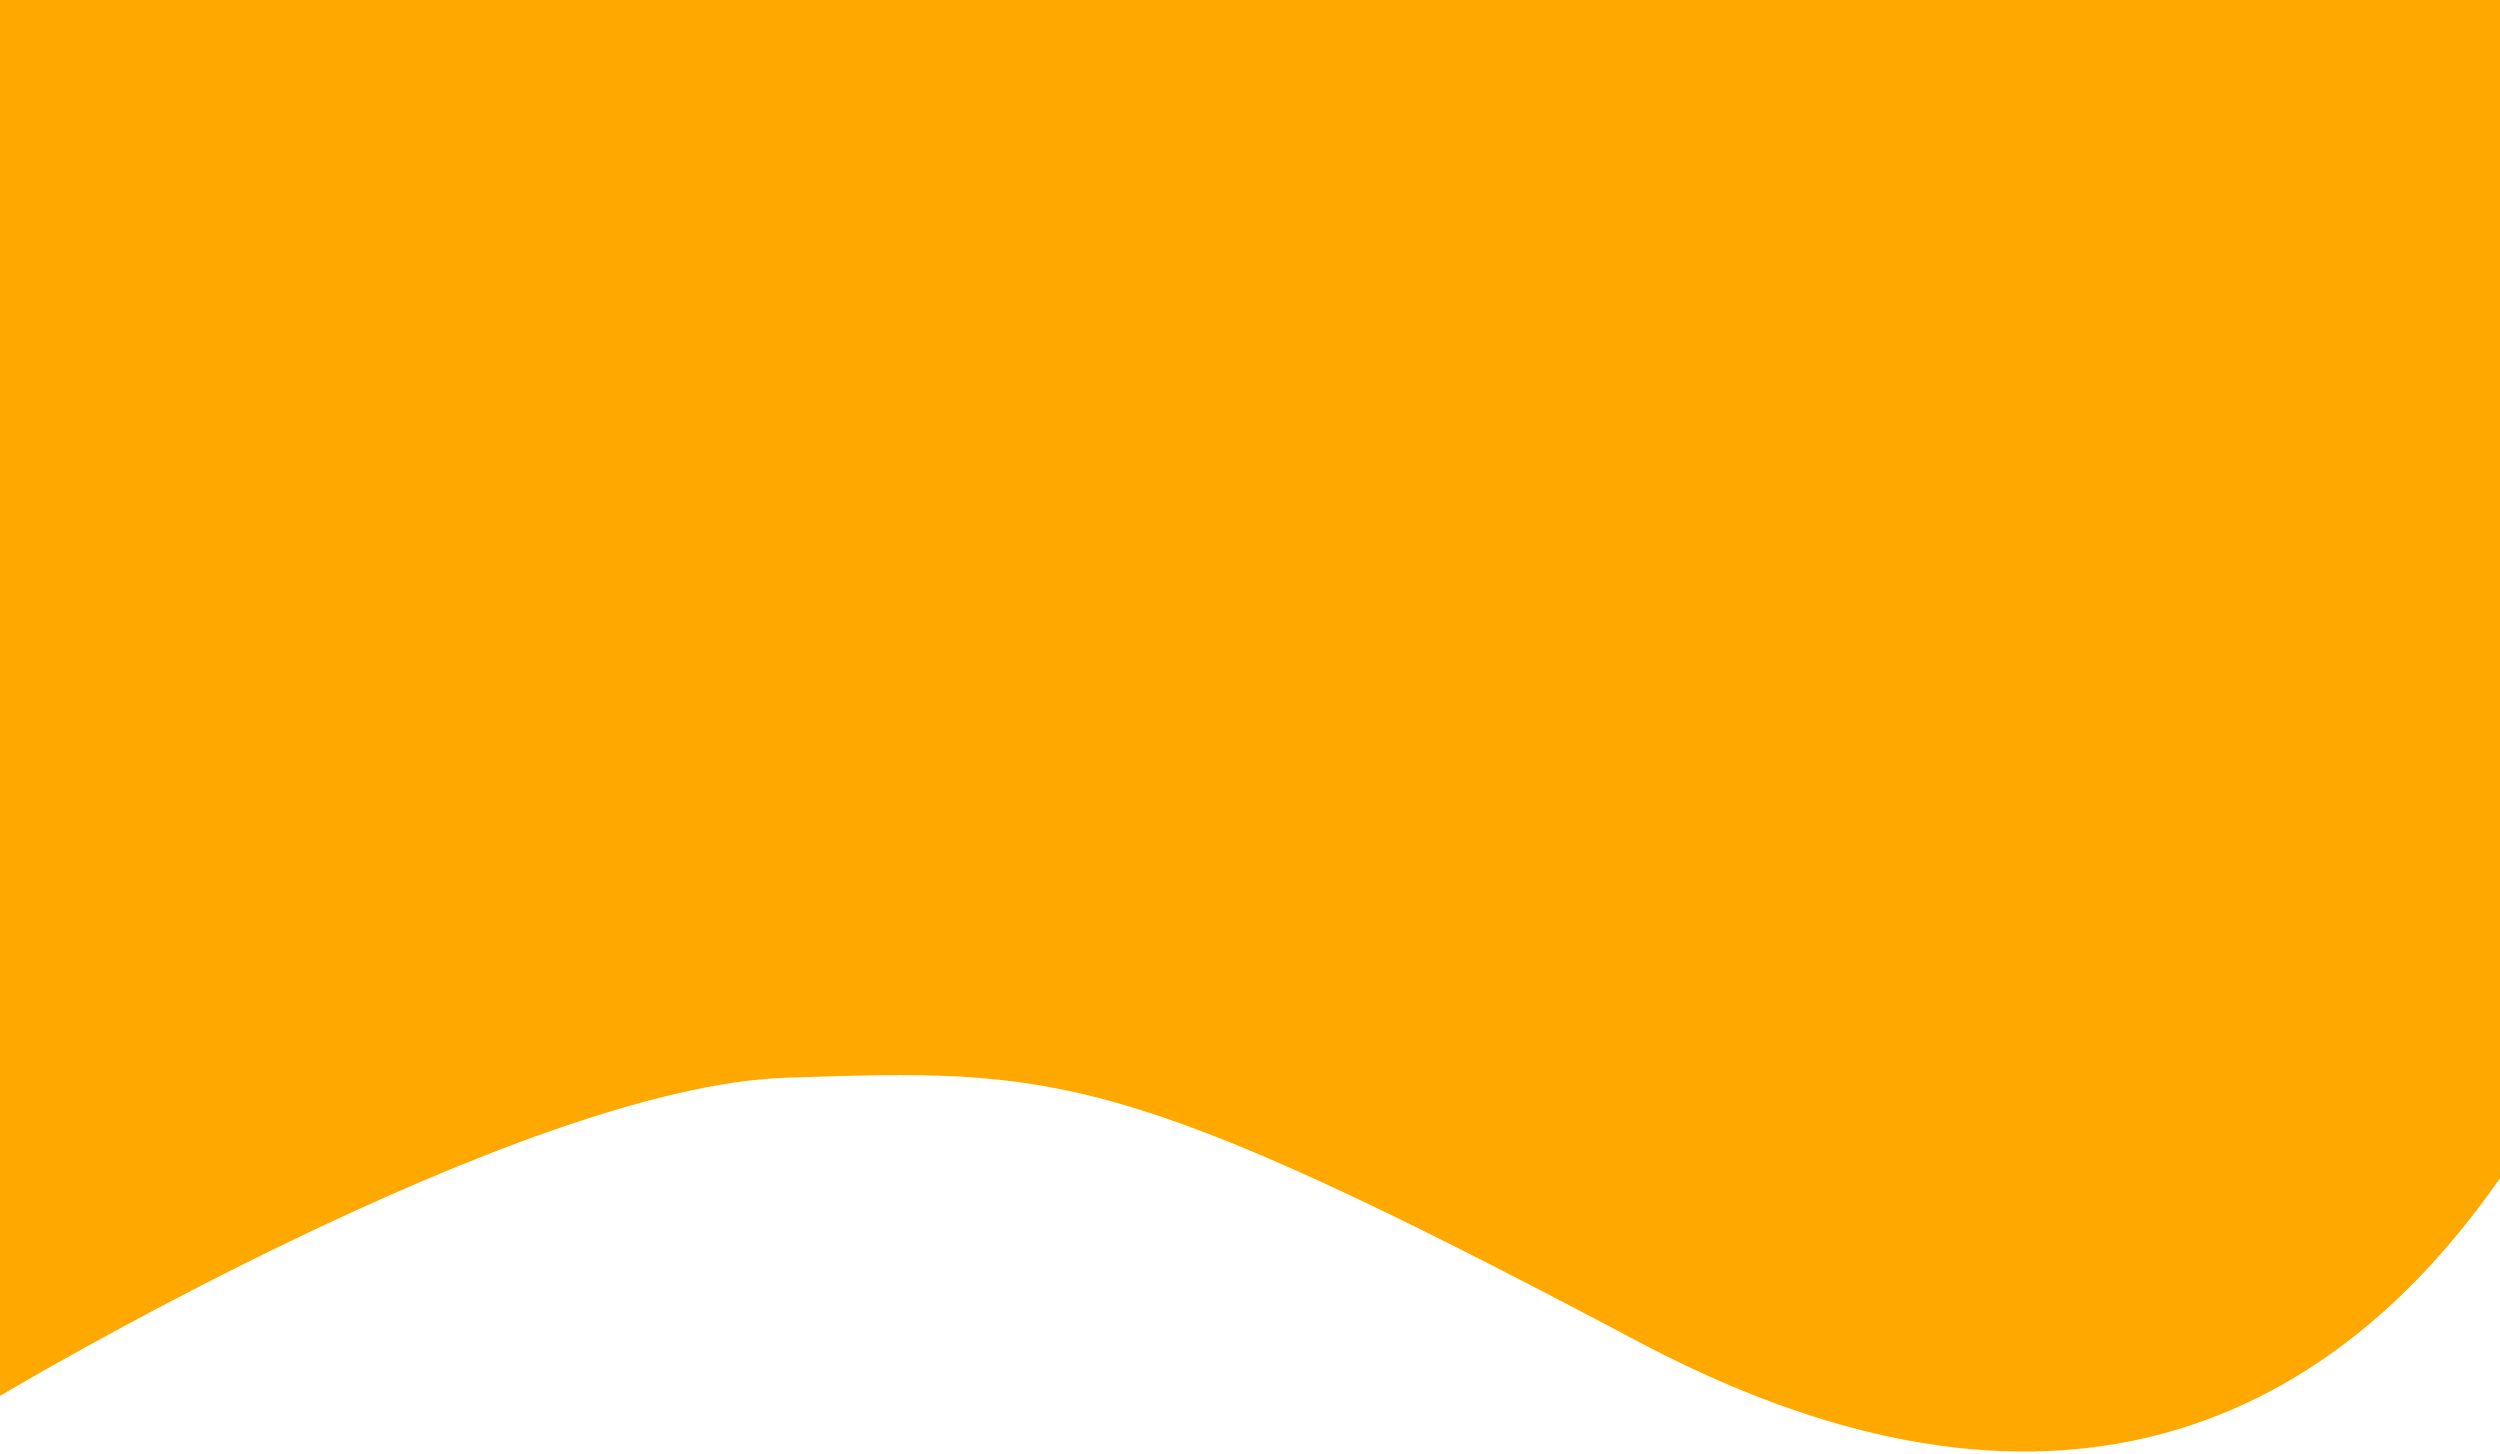
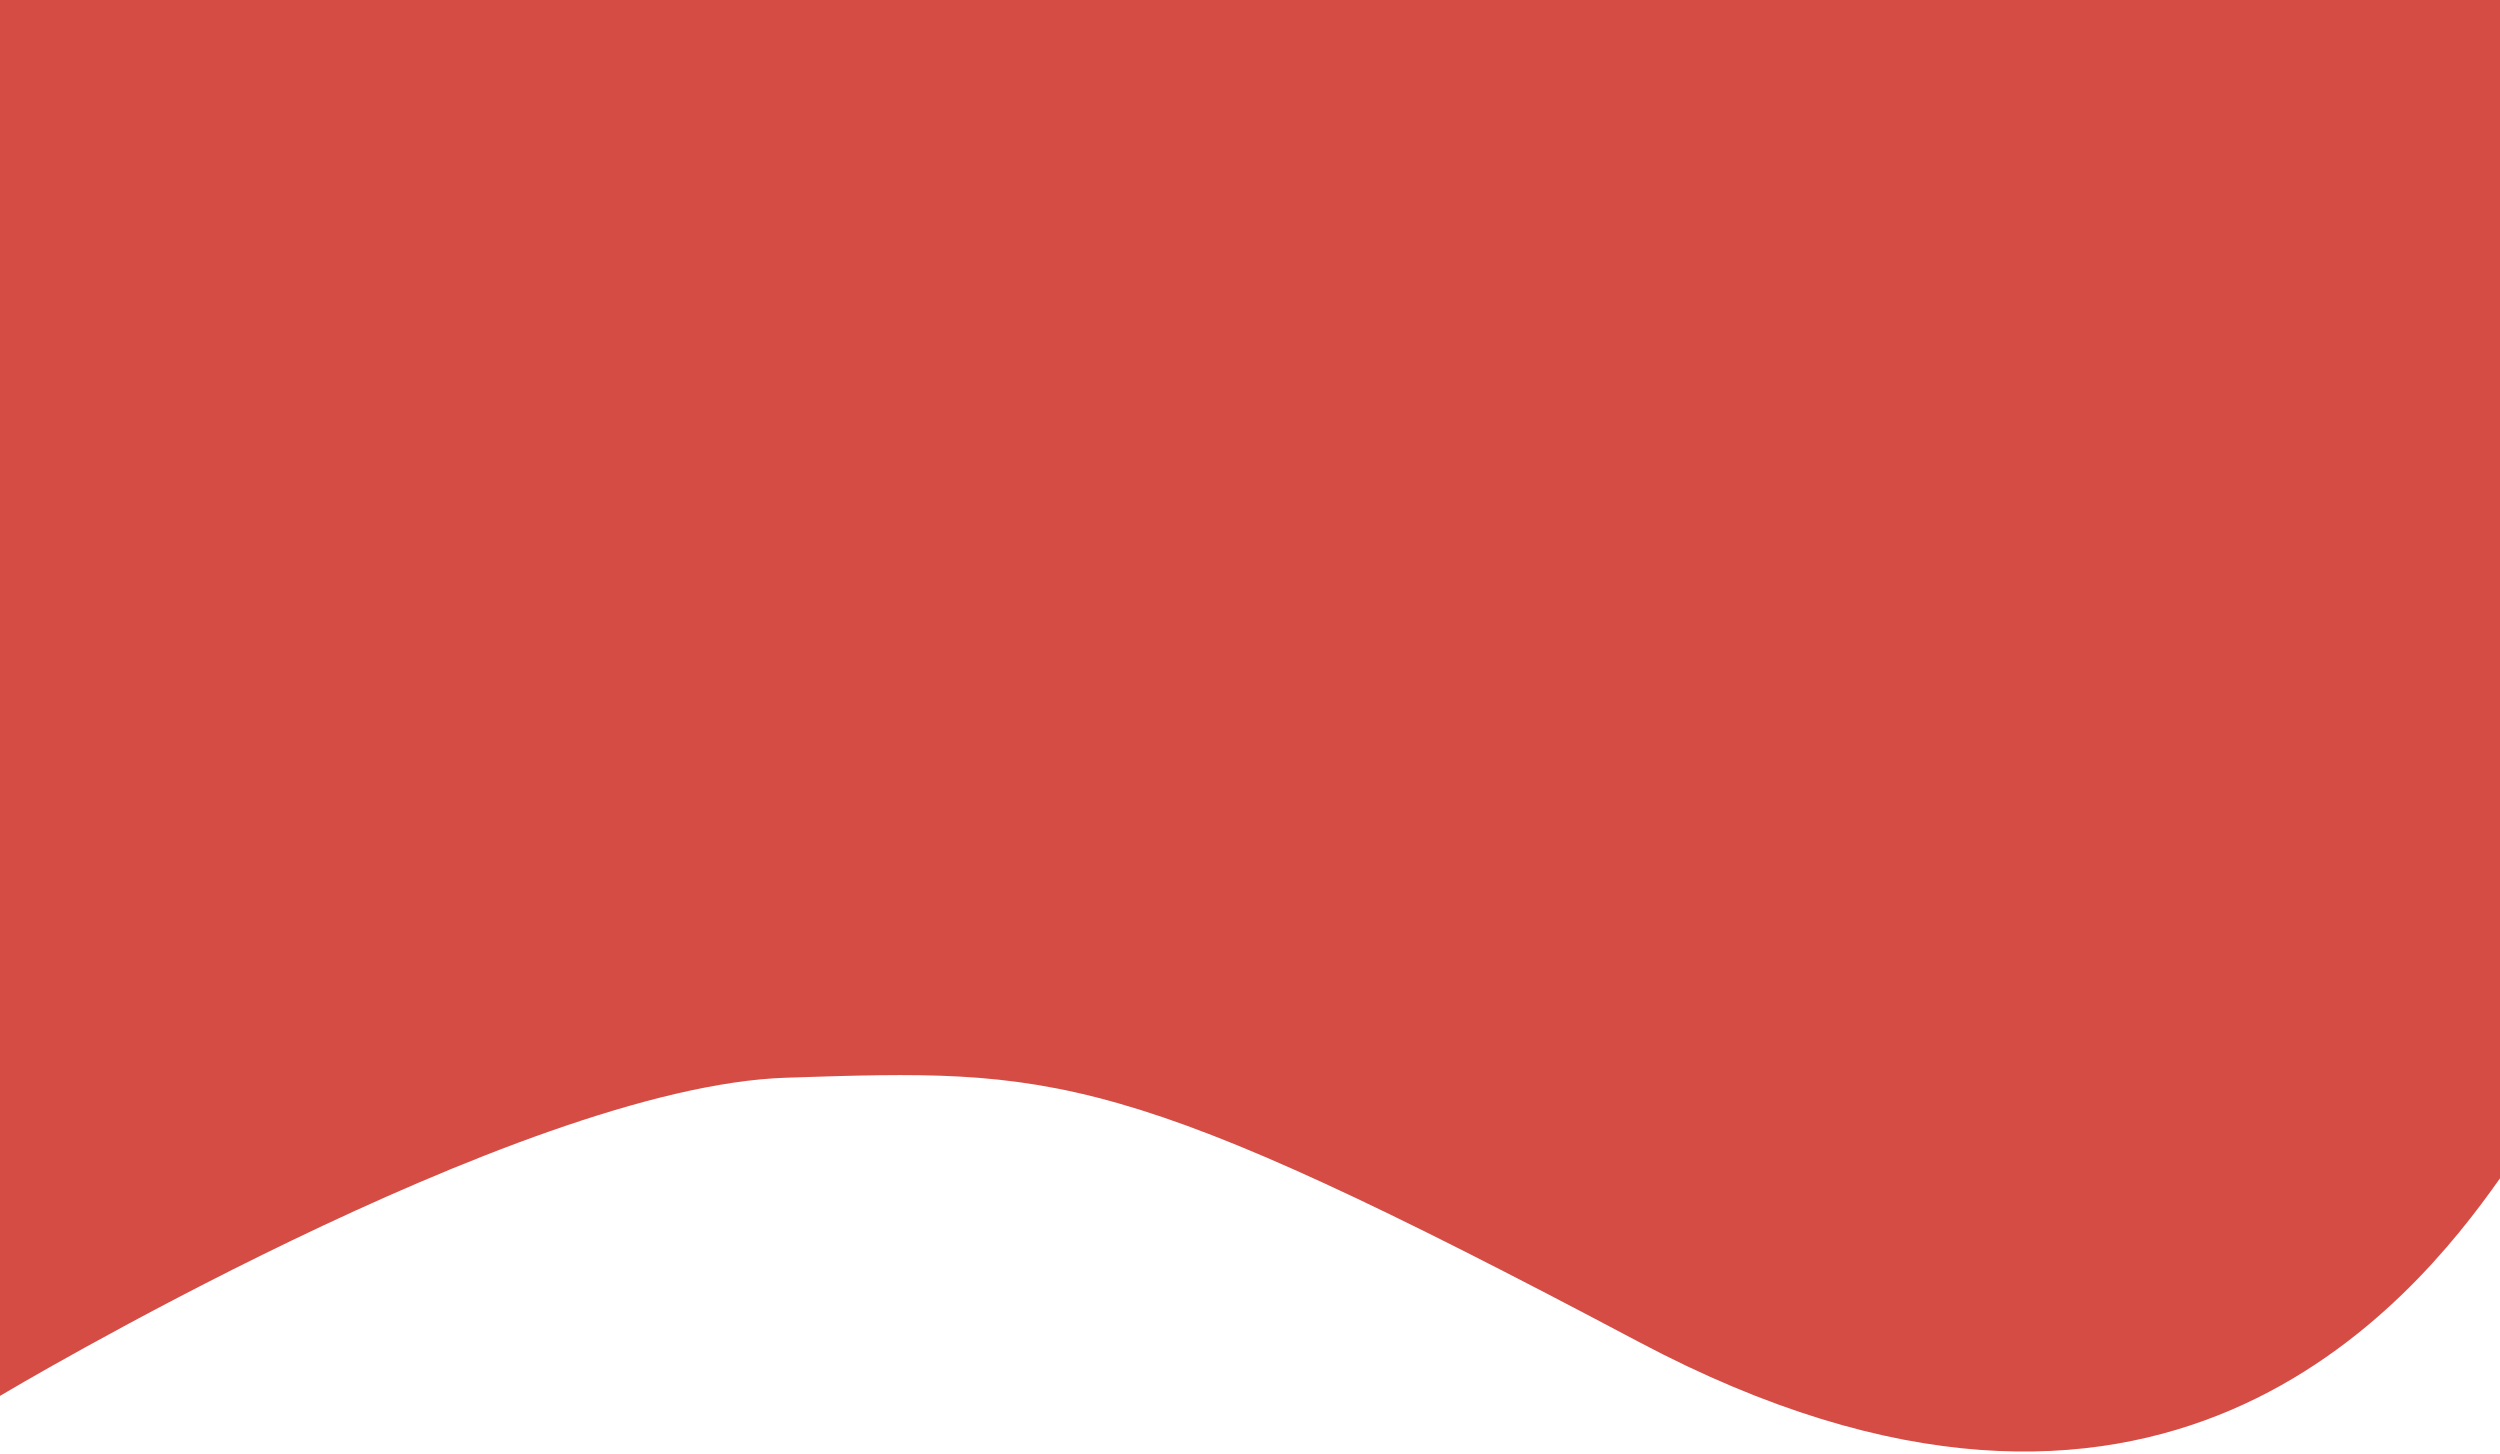
<svg xmlns="http://www.w3.org/2000/svg" width="994" height="578" viewBox="0 0 994 578" fill="none">
-   <path d="M994 0H0V555C0 555 206 432 312.5 428.5L312.899 428.487C419.065 424.998 445.258 424.137 651.5 533.5C858 643 959.249 517.832 994 468.5V0Z" fill="#FFA800" />
+   <path d="M994 0H0V555C0 555 206 432 312.5 428.5L312.899 428.487C419.065 424.998 445.258 424.137 651.5 533.5C858 643 959.249 517.832 994 468.5V0Z" fill="#d54c45" />
</svg>
